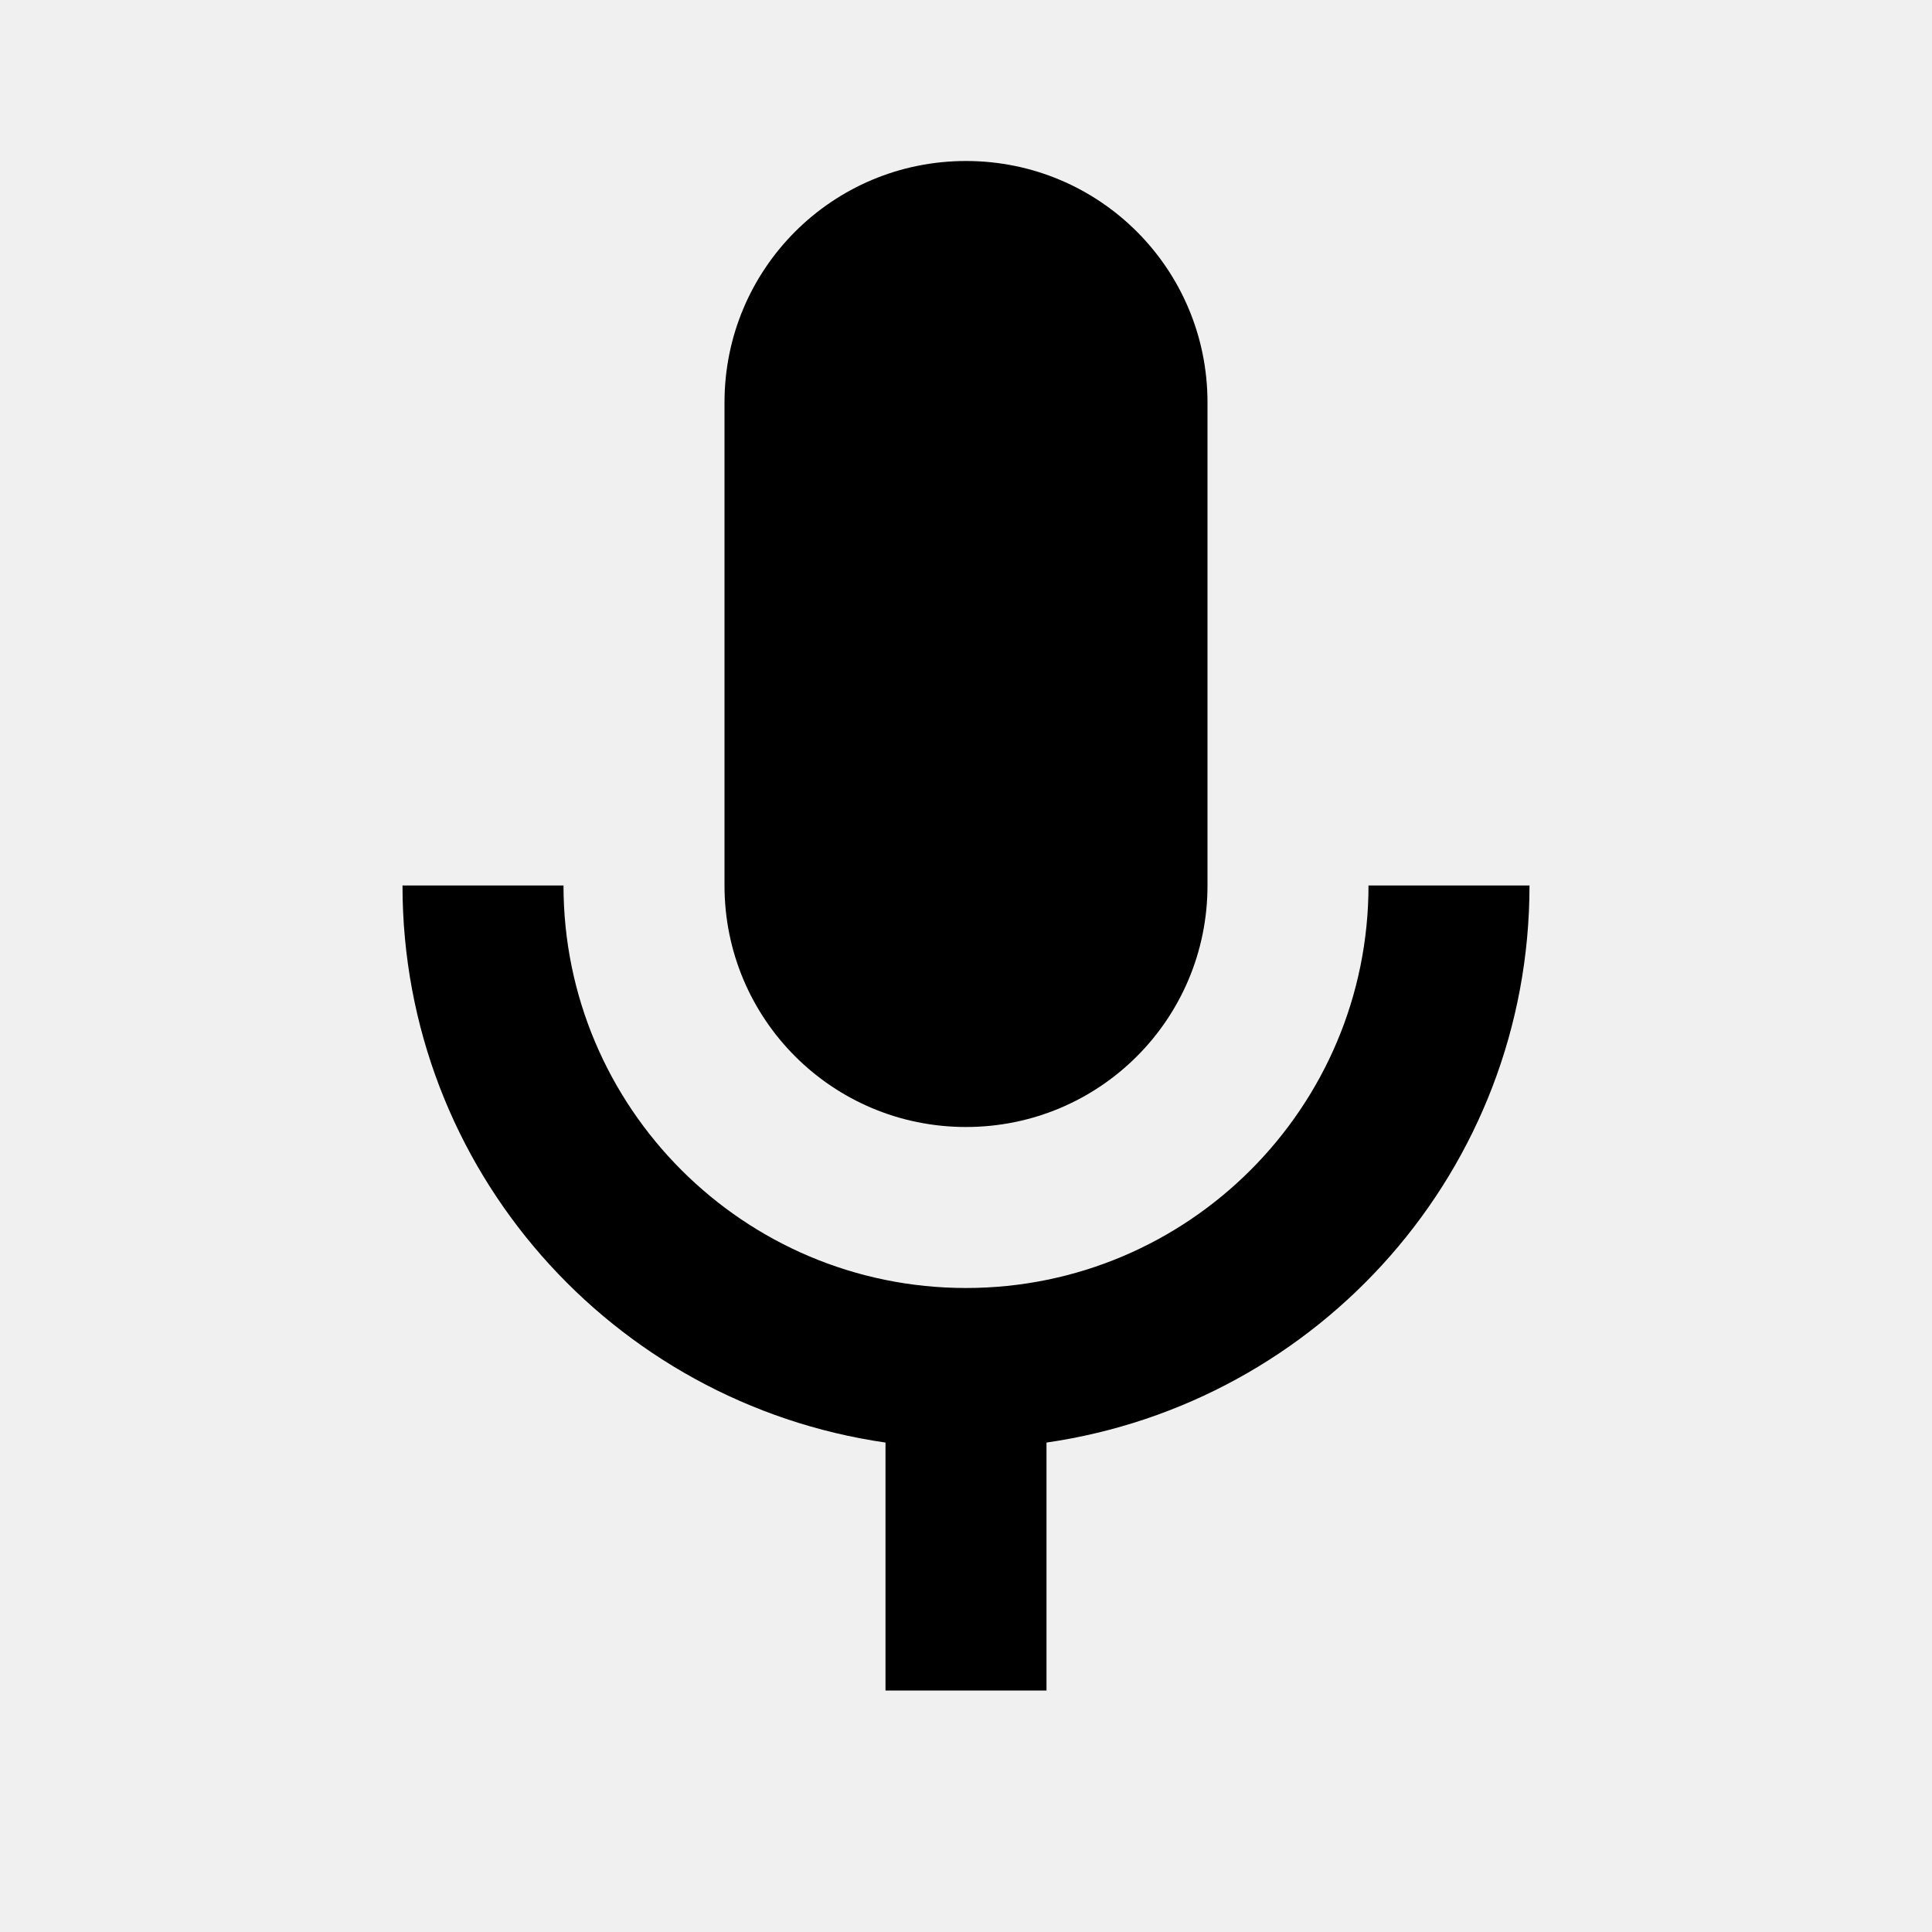
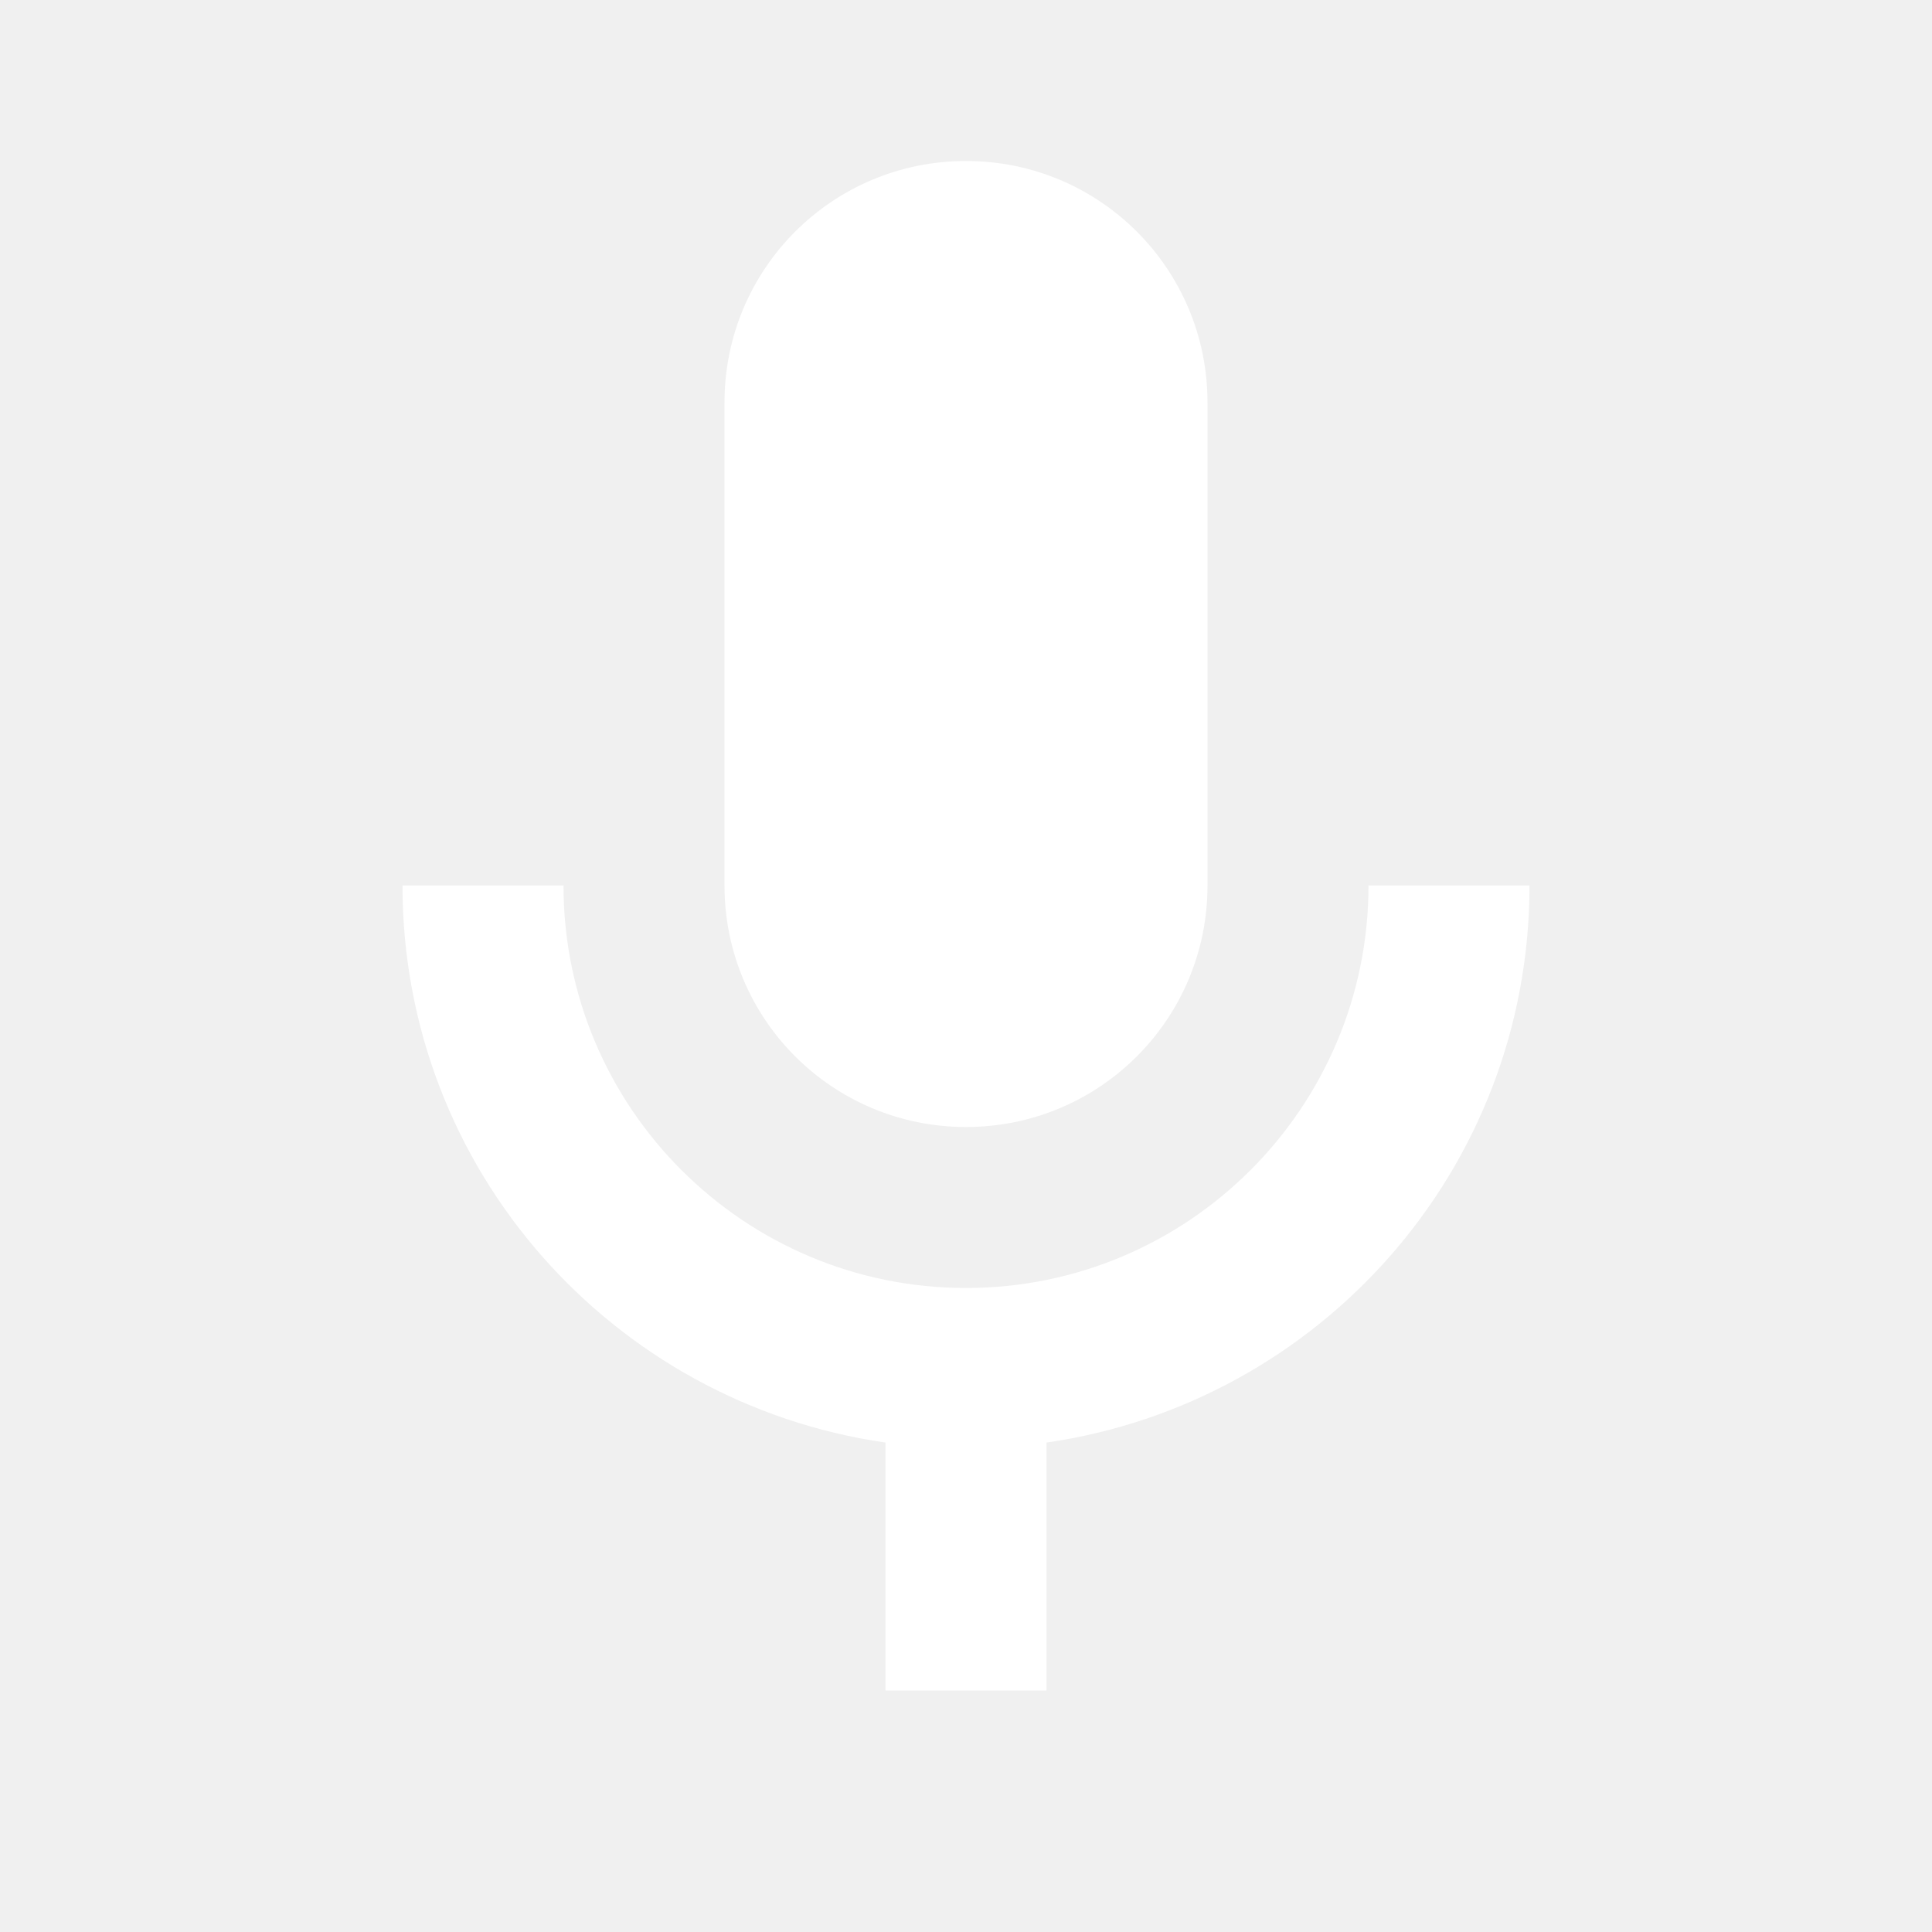
- <svg xmlns="http://www.w3.org/2000/svg" enable-background="new 0 0 24 24" viewBox="0 0 24 24" fill="black" width="18px" height="18px">
+ <svg xmlns="http://www.w3.org/2000/svg" enable-background="new 0 0 24 24" viewBox="0 0 24 24" fill="white" width="18px" height="18px">
  <g>
    <rect fill="none" height="24" width="24" />
    <rect fill="none" height="24" width="24" />
    <rect fill="none" height="24" width="24" />
  </g>
  <g>
    <g />
    <g>
      <path d="M12,14c1.66,0,3-1.34,3-3V5c0-1.66-1.34-3-3-3S9,3.34,9,5v6C9,12.66,10.34,14,12,14z" />
      <path d="M17,11c0,2.76-2.24,5-5,5s-5-2.24-5-5H5c0,3.53,2.61,6.43,6,6.92V21h2v-3.08c3.39-0.49,6-3.39,6-6.92H17z" />
    </g>
  </g>
</svg>
